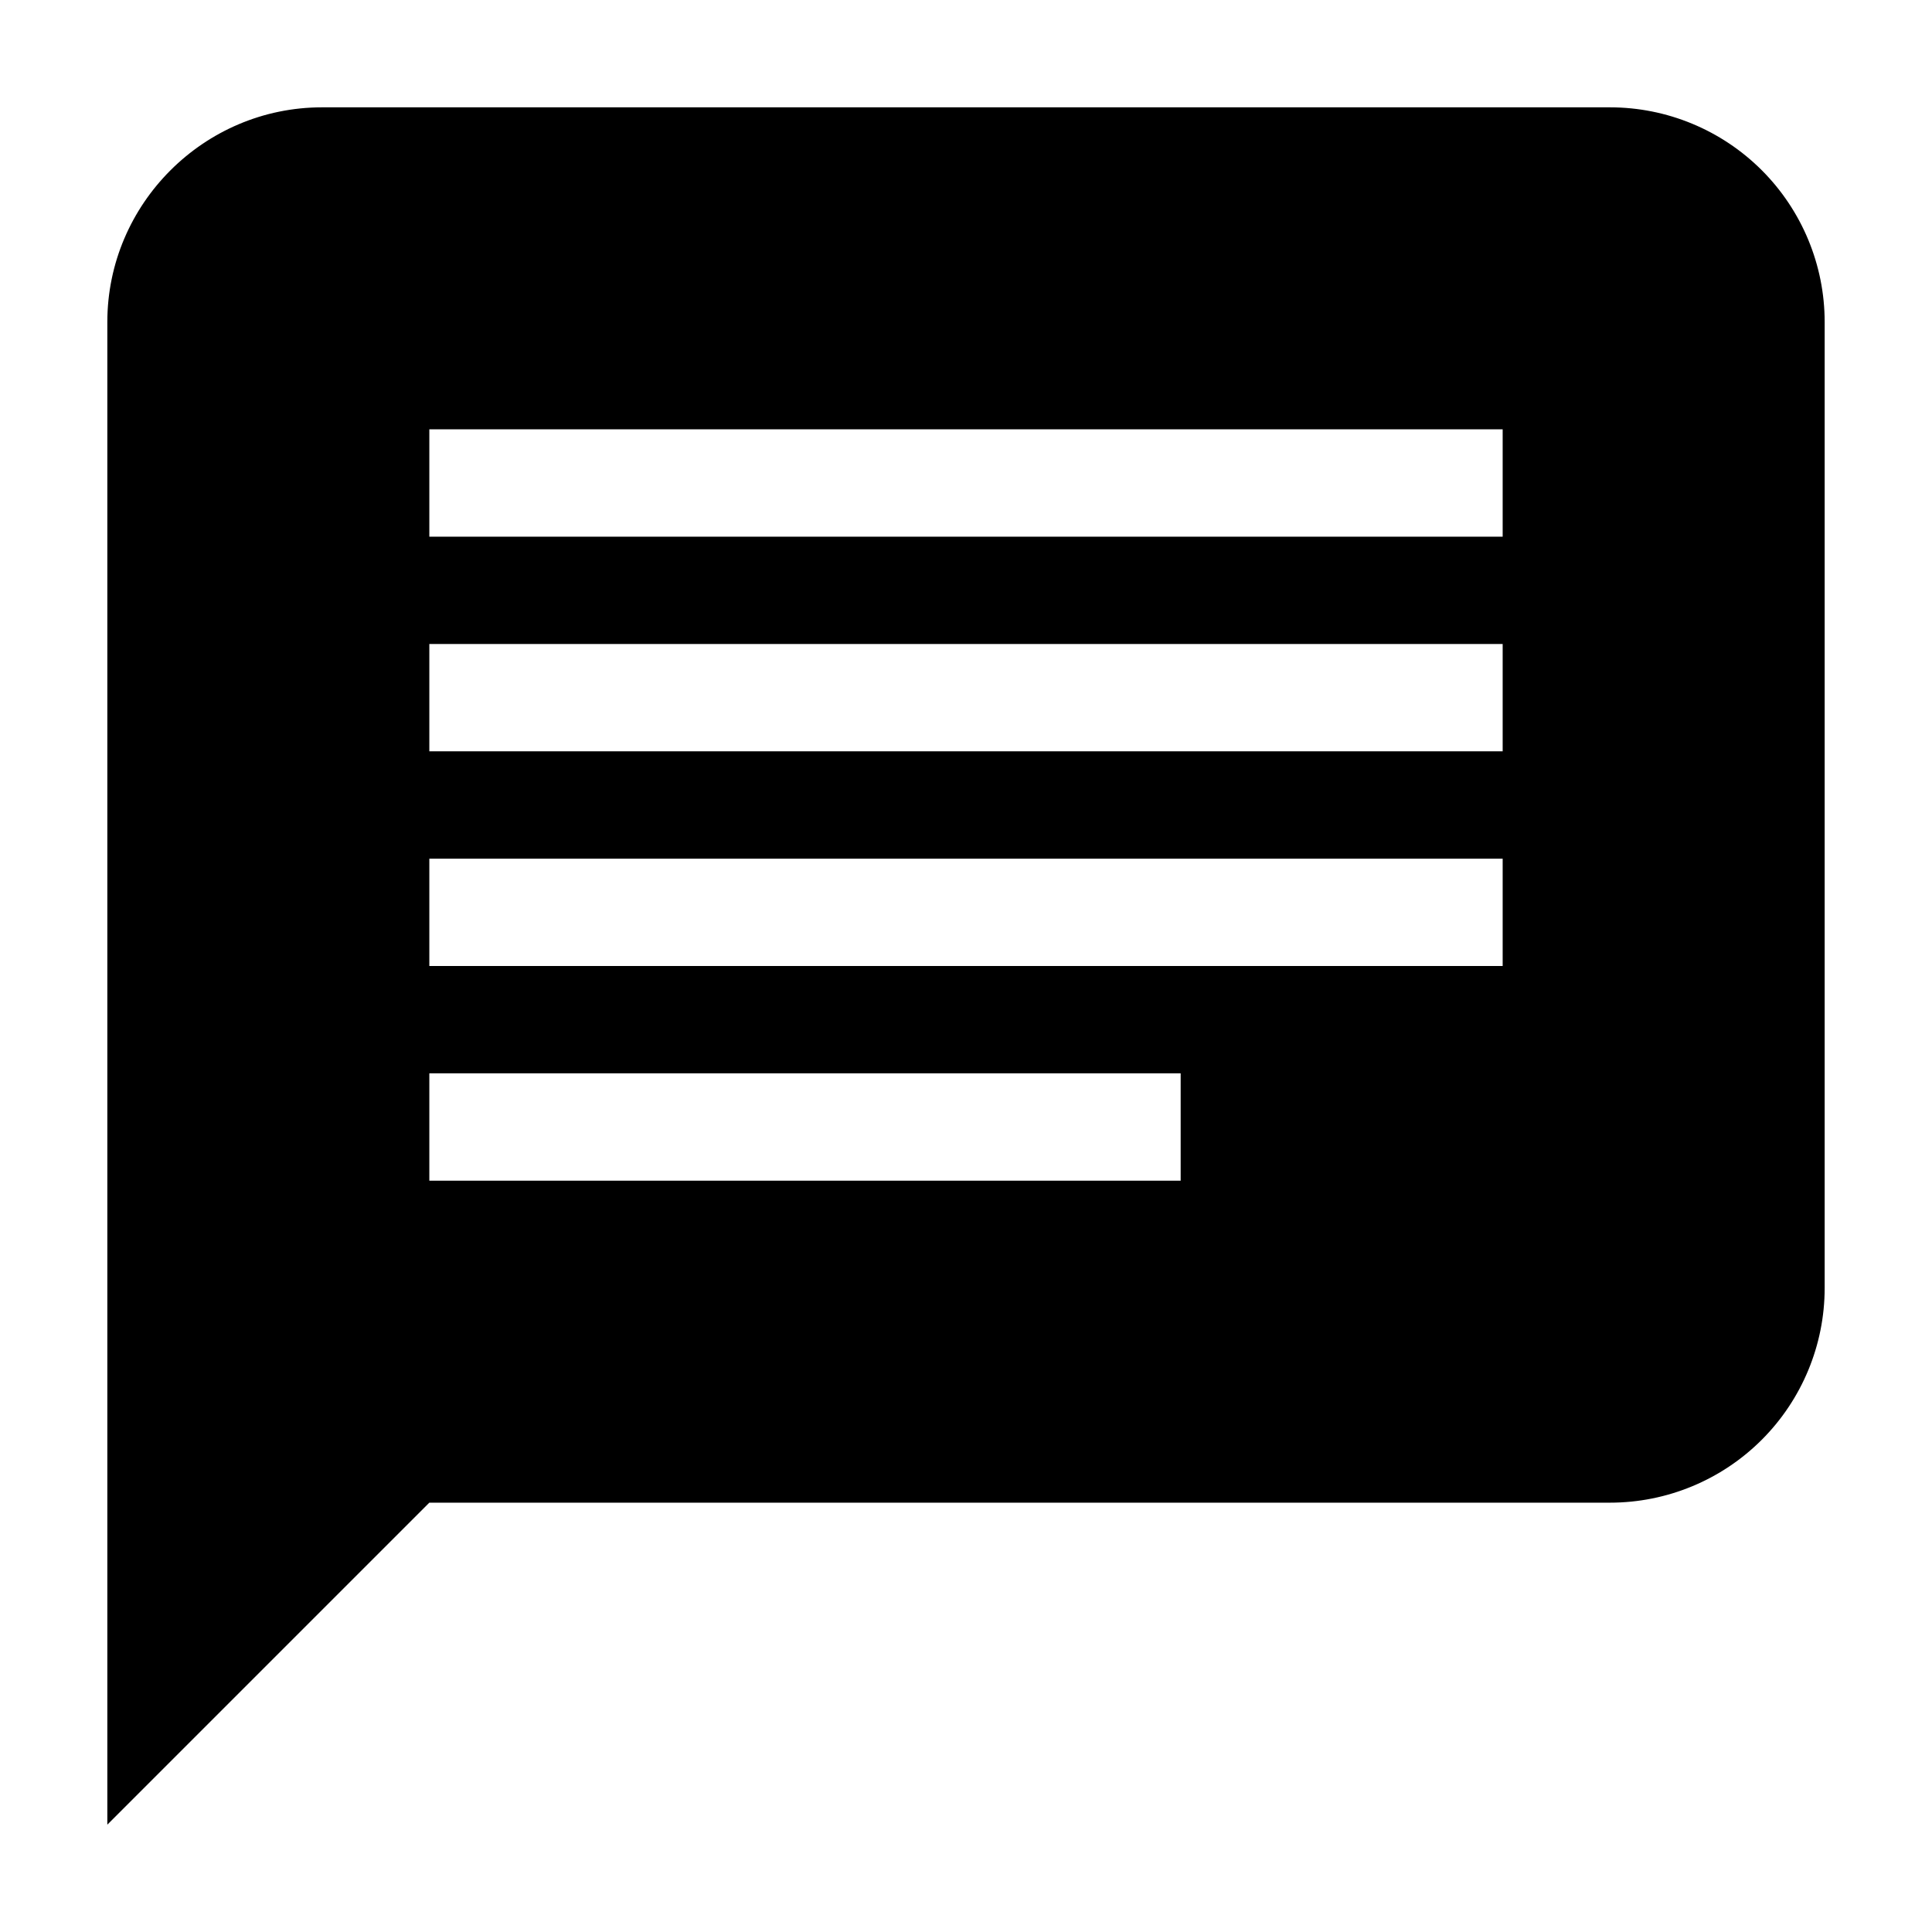
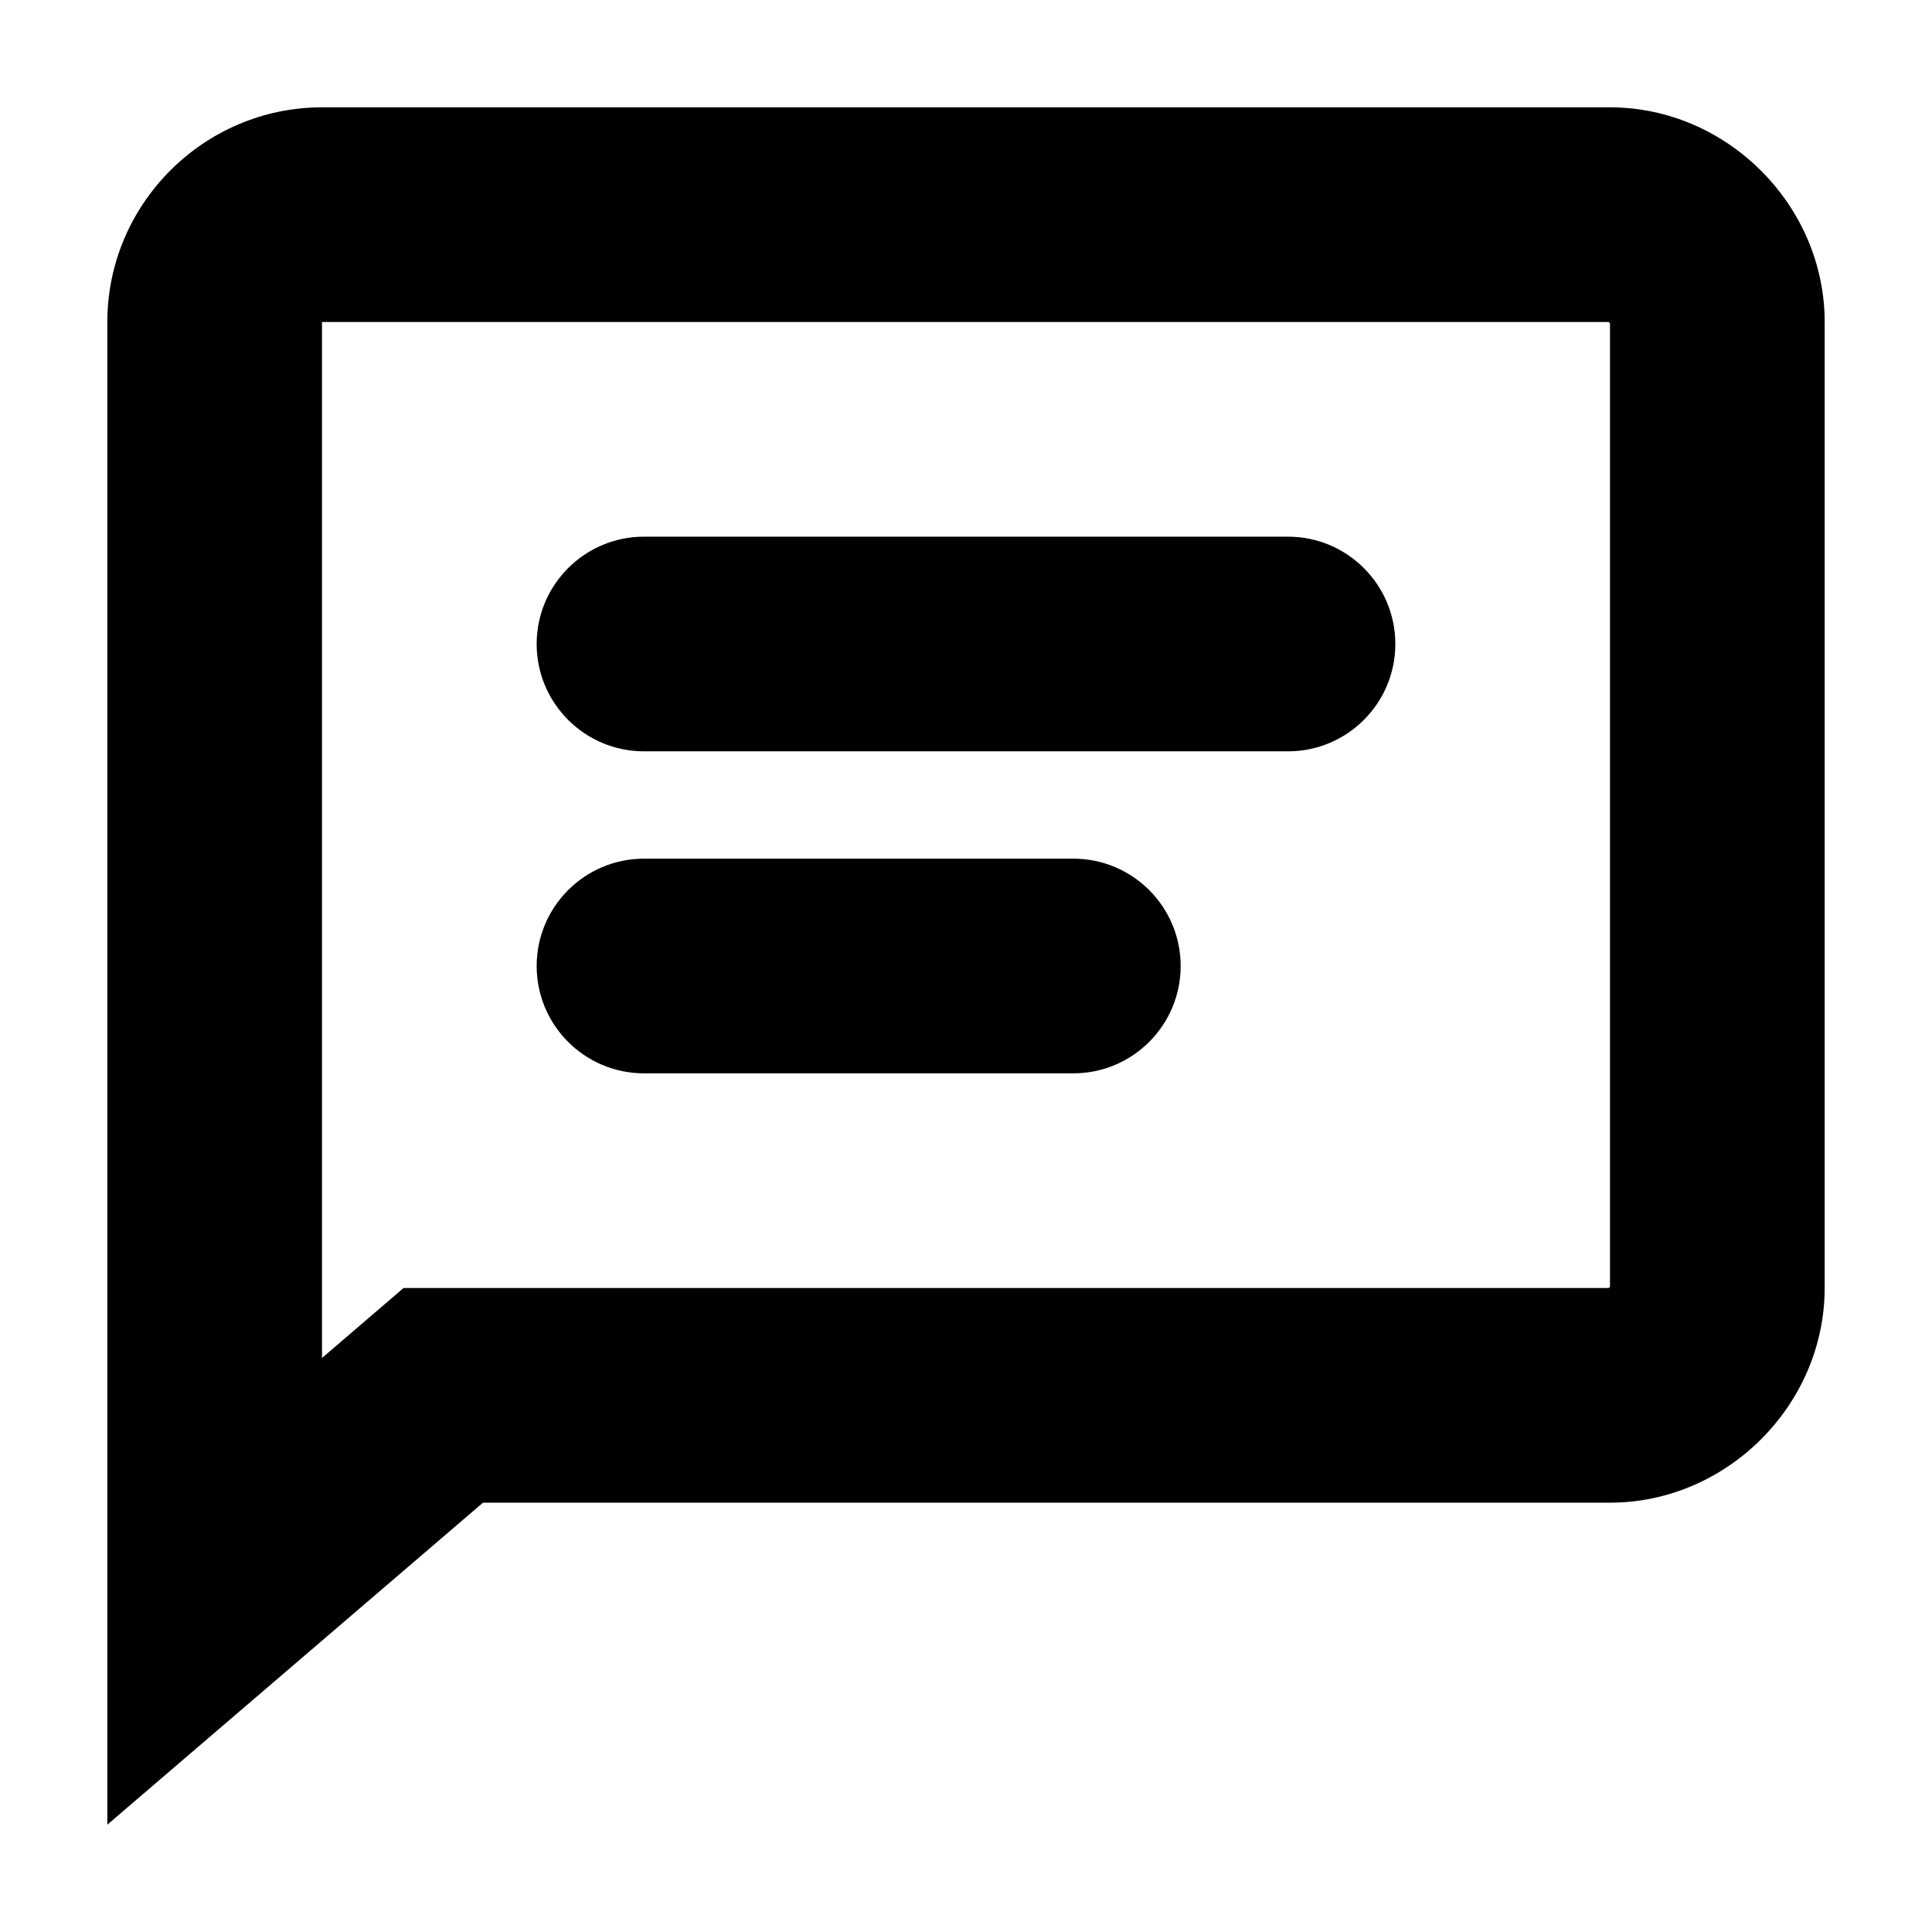
<svg xmlns="http://www.w3.org/2000/svg" width="18" height="18" viewBox="0 0 18 18" fill="none">
-   <path d="M4 14L1 17V3C1 1.9 1.9 1 3 1H15C15.53 1 16.039 1.211 16.414 1.586C16.789 1.961 17 2.47 17 3V12C17 12.53 16.789 13.039 16.414 13.414C16.039 13.789 15.53 14 15 14H4ZM4 6V7H14V6H4ZM4 4V5H14V4H4ZM4 8V9H14V8H4ZM4 10V11H11V10H4Z" fill="black" />
+   <path d="M5 6C5 5.448 5.448 5 6 5H12C12.552 5 13 5.448 13 6C13 6.552 12.552 7 12 7H6C5.448 7 5 6.552 5 6Z" fill="black" />
+   <path d="M6 8C5.448 8 5 8.448 5 9C5 9.552 5.448 10 6 10H10C10.552 10 11 9.552 11 9C11 8.448 10.552 8 10 8H6Z" fill="black" />
+   <path fill-rule="evenodd" clip-rule="evenodd" d="M1 17V3C1 1.9 1.9 1 3 1H15C16.089 1 17 1.911 17 3V12C17 13.089 16.089 14 15 14H4.5L1 17ZM3.76 12H14.988C14.99 11.998 14.992 11.997 14.994 11.994C14.996 11.992 14.998 11.991 14.999 11.989L15 11.988V3.012C14.998 3.01 14.997 3.008 14.994 3.006C14.992 3.003 14.99 3.001 14.988 3H3V12.652L3.76 12Z" fill="black" />
</svg>
